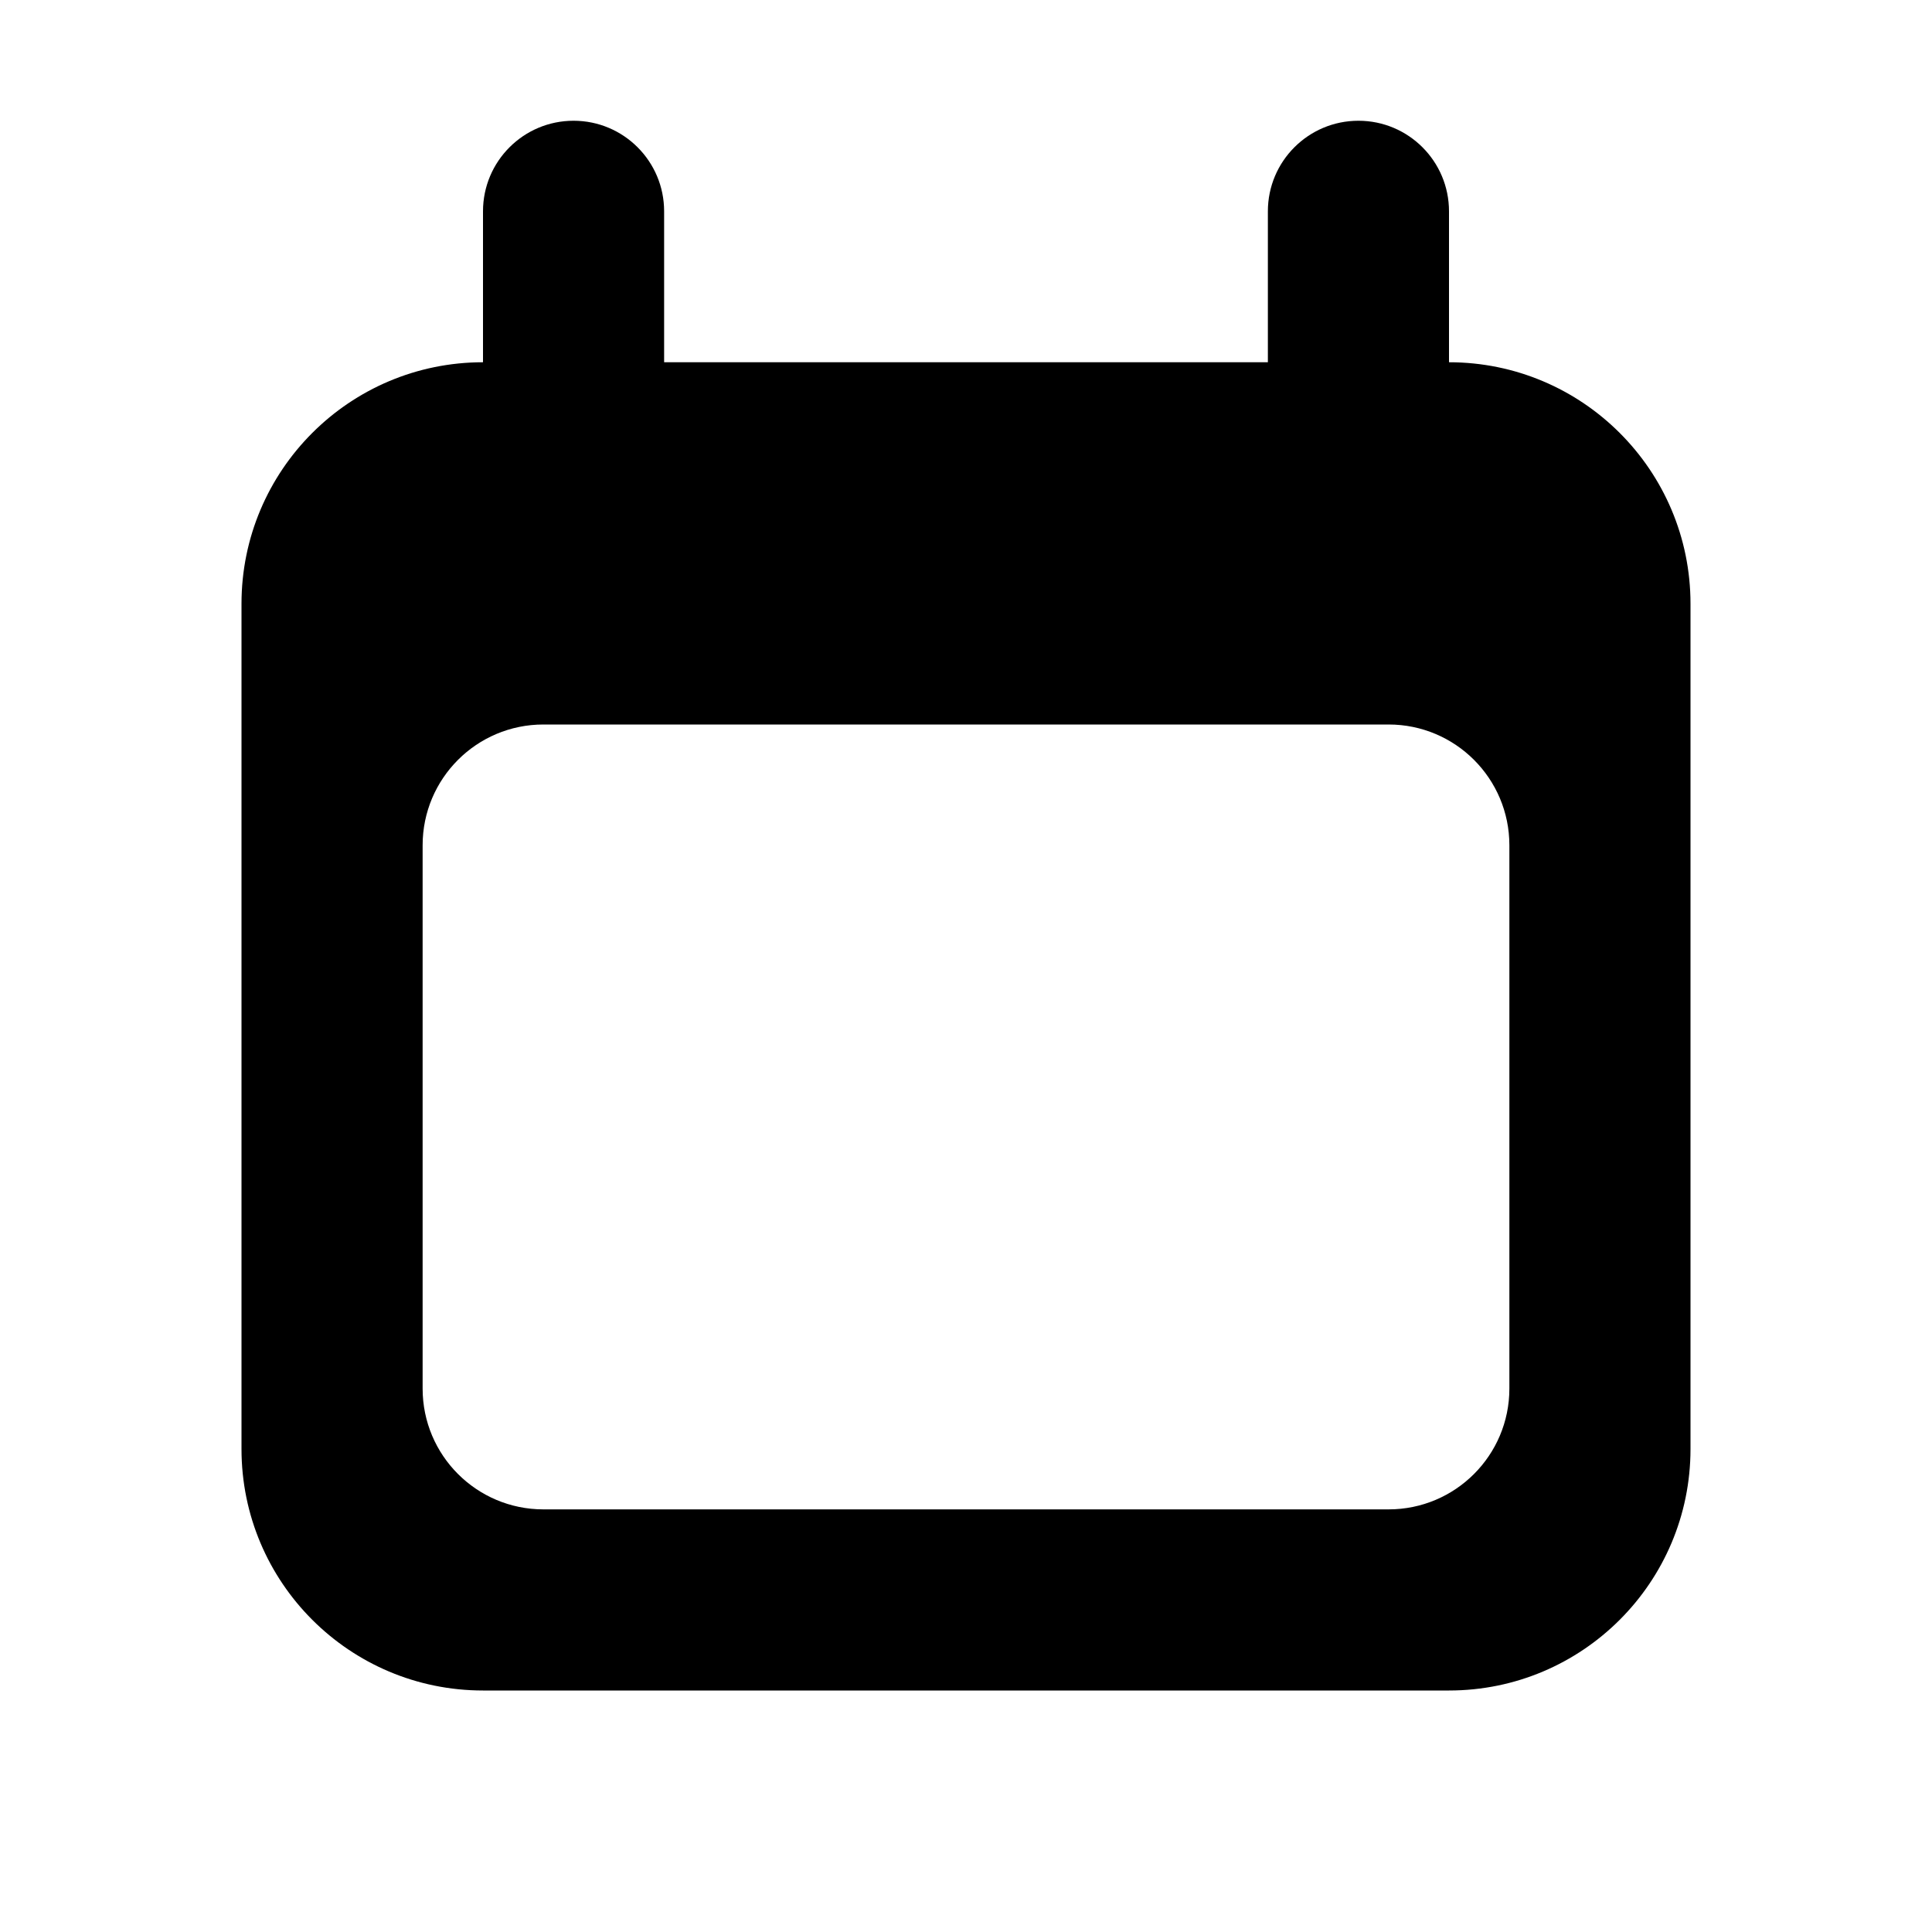
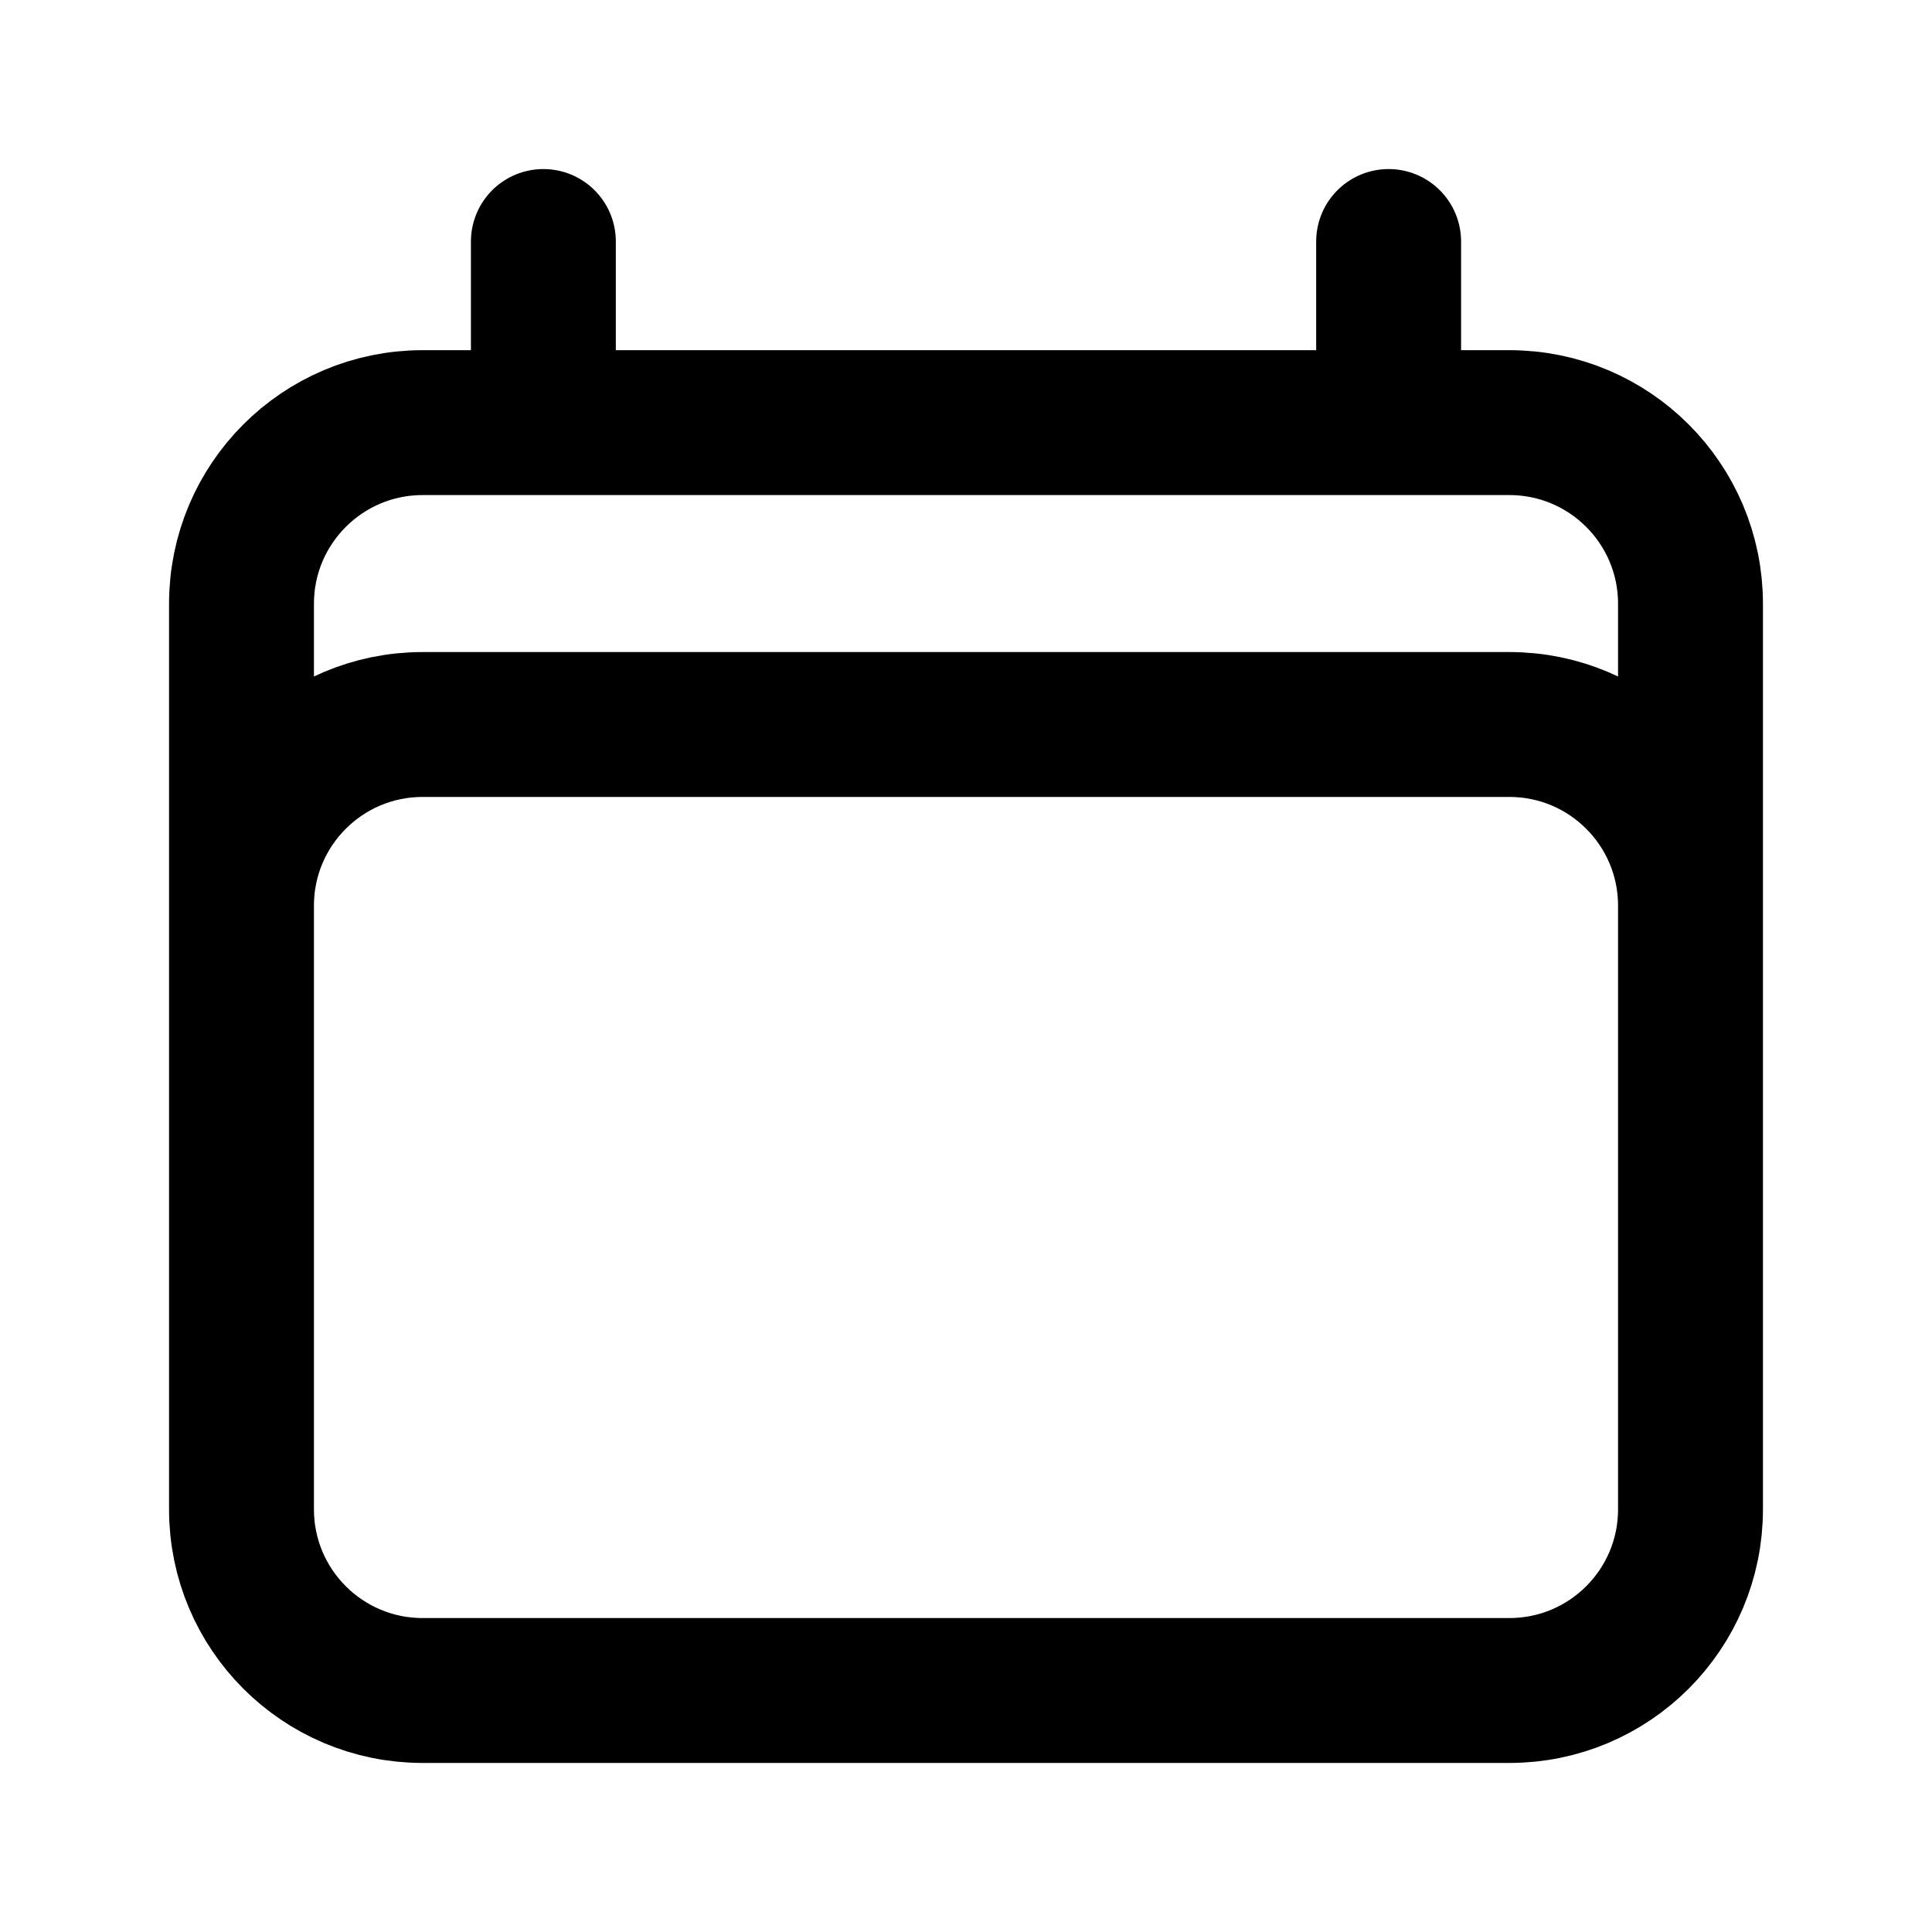
- <svg xmlns="http://www.w3.org/2000/svg" viewBox="0 0 16 16" fill="currentColor" class="w-4 h-4">
-   <path fill-rule="evenodd" d="M4 1.75a.75.75 0 0 1 1.5 0V3h5V1.75a.75.75 0 0 1 1.5 0V3a2 2 0 0 1 2 2v7a2 2 0 0 1-2 2H4a2 2 0 0 1-2-2V5a2 2 0 0 1 2-2V1.75ZM4.5 6a1 1 0 0 0-1 1v4.5a1 1 0 0 0 1 1h7a1 1 0 0 0 1-1V7a1 1 0 0 0-1-1h-7Z" clip-rule="evenodd" />
+ <svg xmlns="http://www.w3.org/2000/svg" fill="none" viewBox="0 0 24 24" stroke-width="1.8" stroke="currentColor" class="w-5 h-5">
+   <path stroke-linecap="round" stroke-linejoin="round" d="M6.75 3v2.25M17.25 3v2.25M3 18.75V7.5a2.25 2.25 0 0 1 2.25-2.25h13.5A2.25 2.25 0 0 1 21 7.5v11.25m-18 0A2.25 2.25 0 0 0 5.25 21h13.5A2.25 2.25 0 0 0 21 18.75m-18 0v-7.5A2.25 2.25 0 0 1 5.25 9h13.5A2.25 2.25 0 0 1 21 11.25v7.5" />
</svg>
